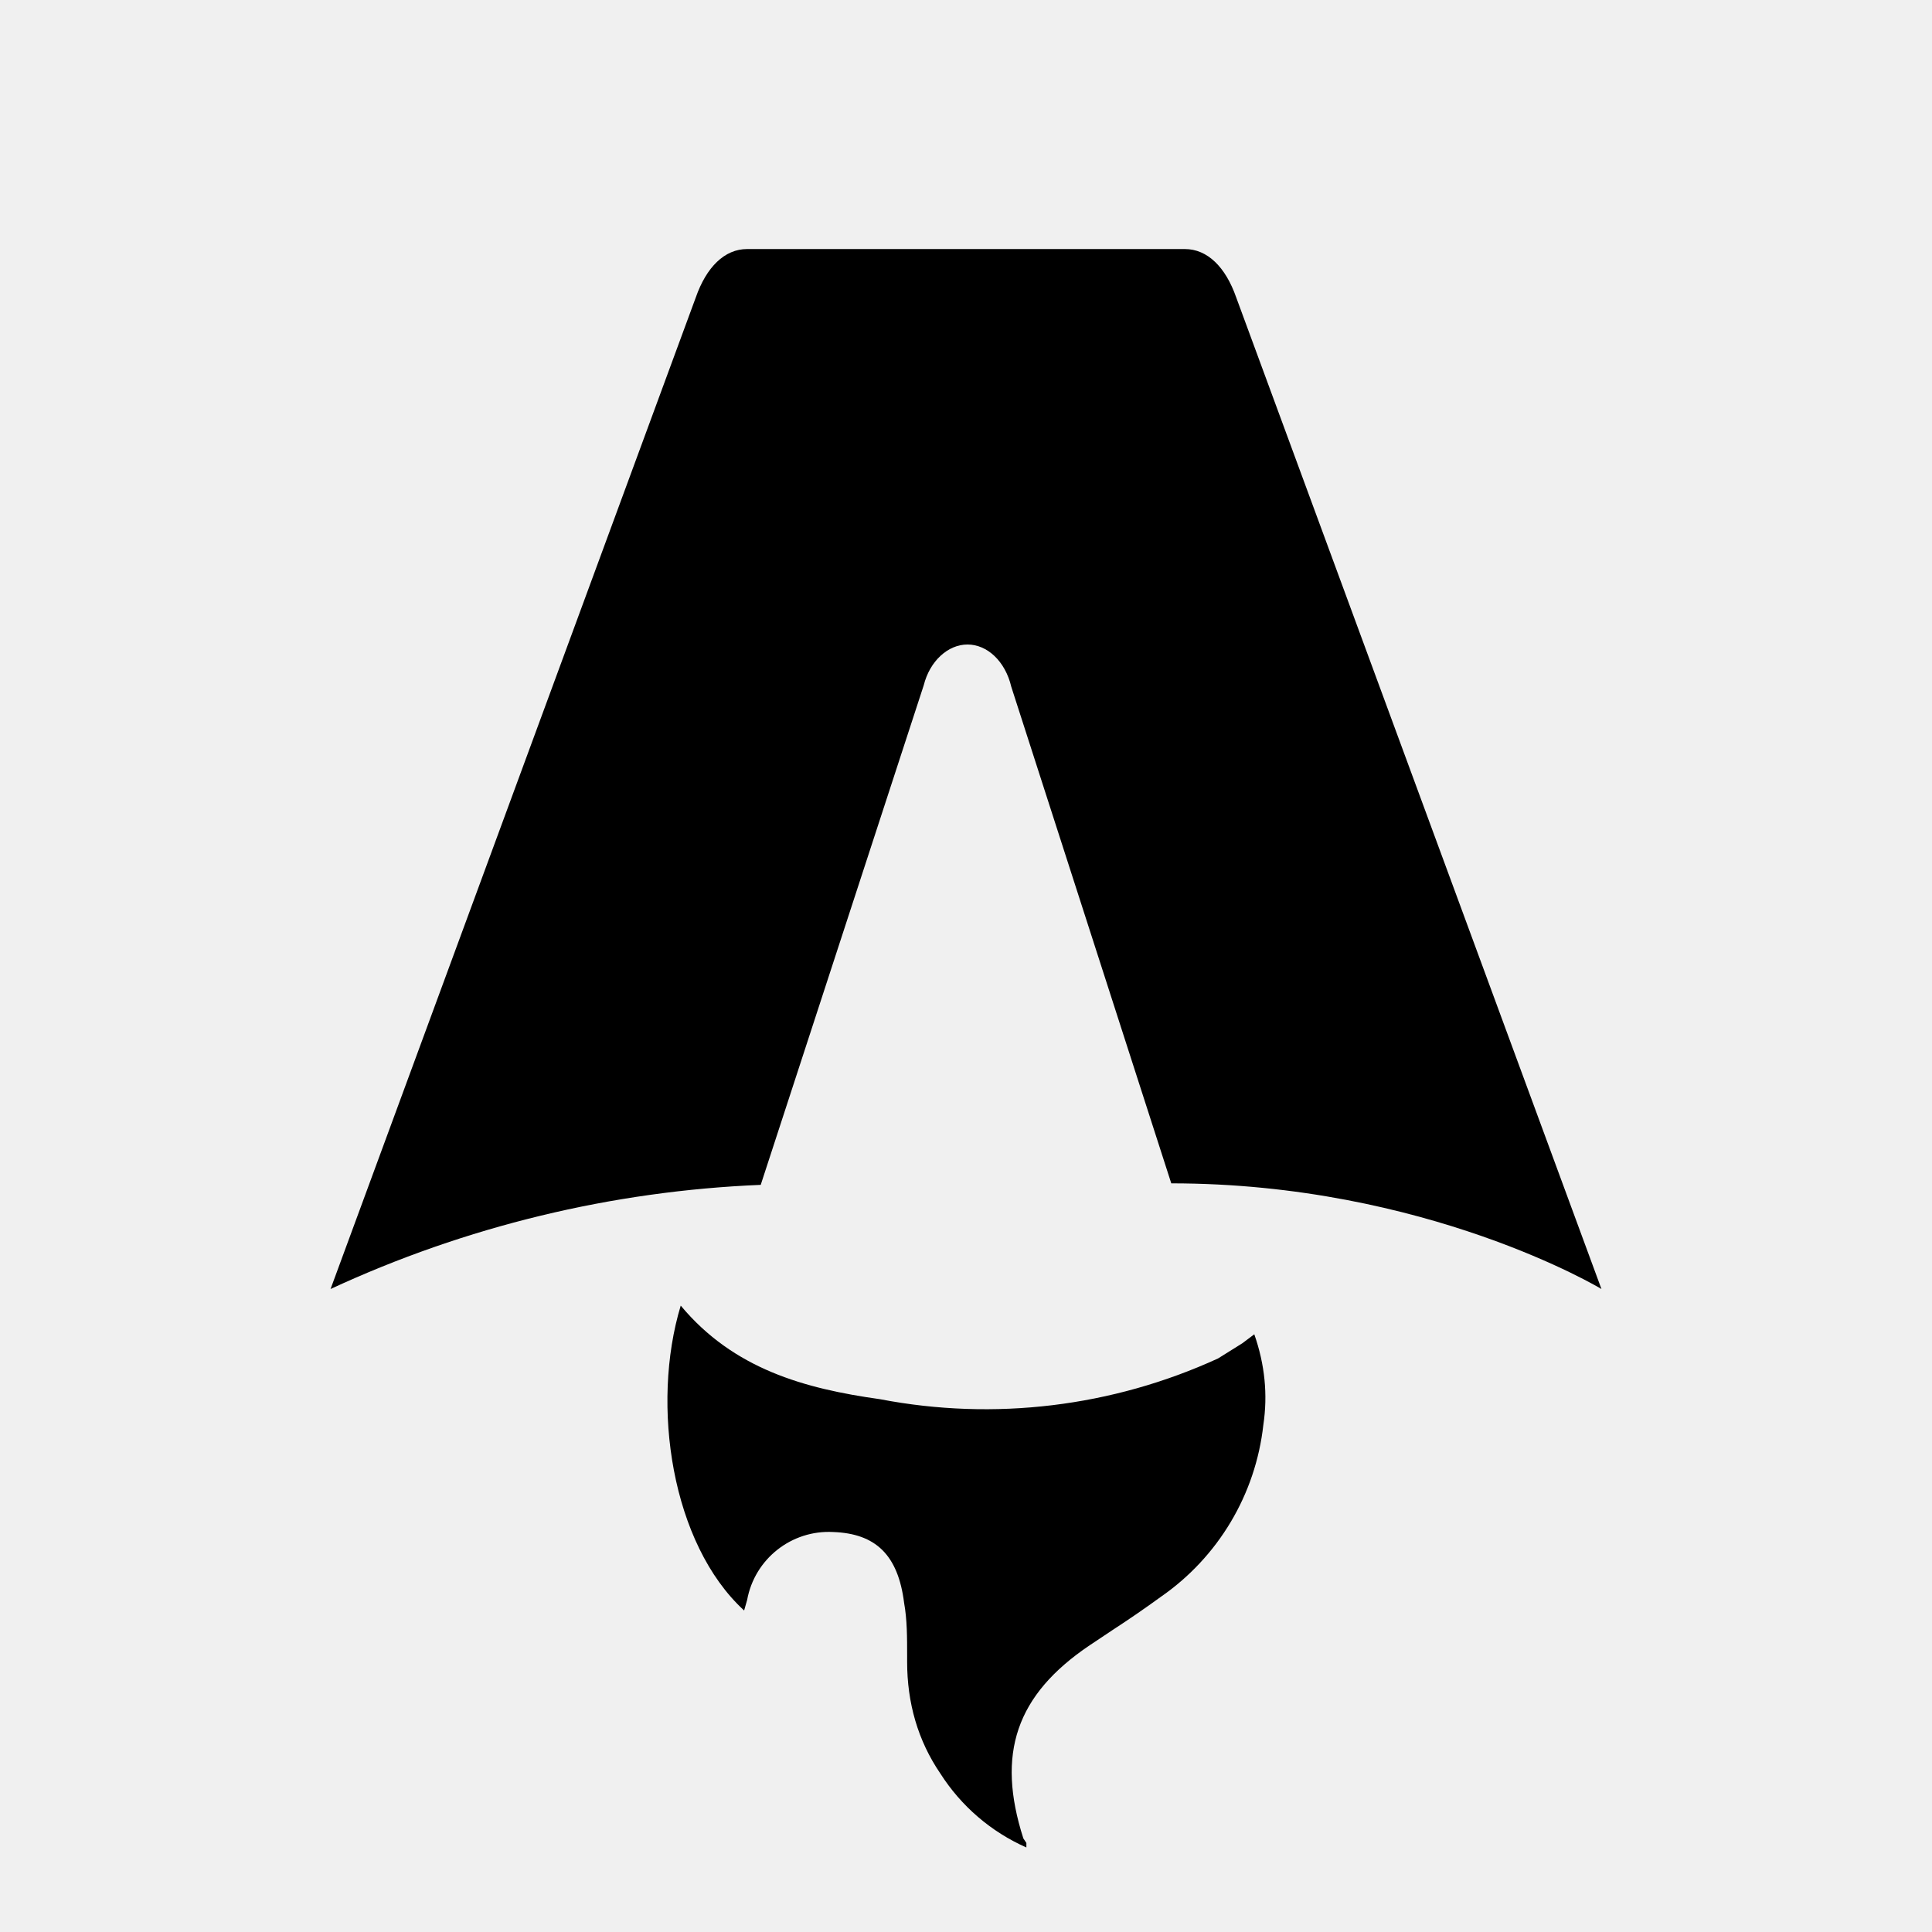
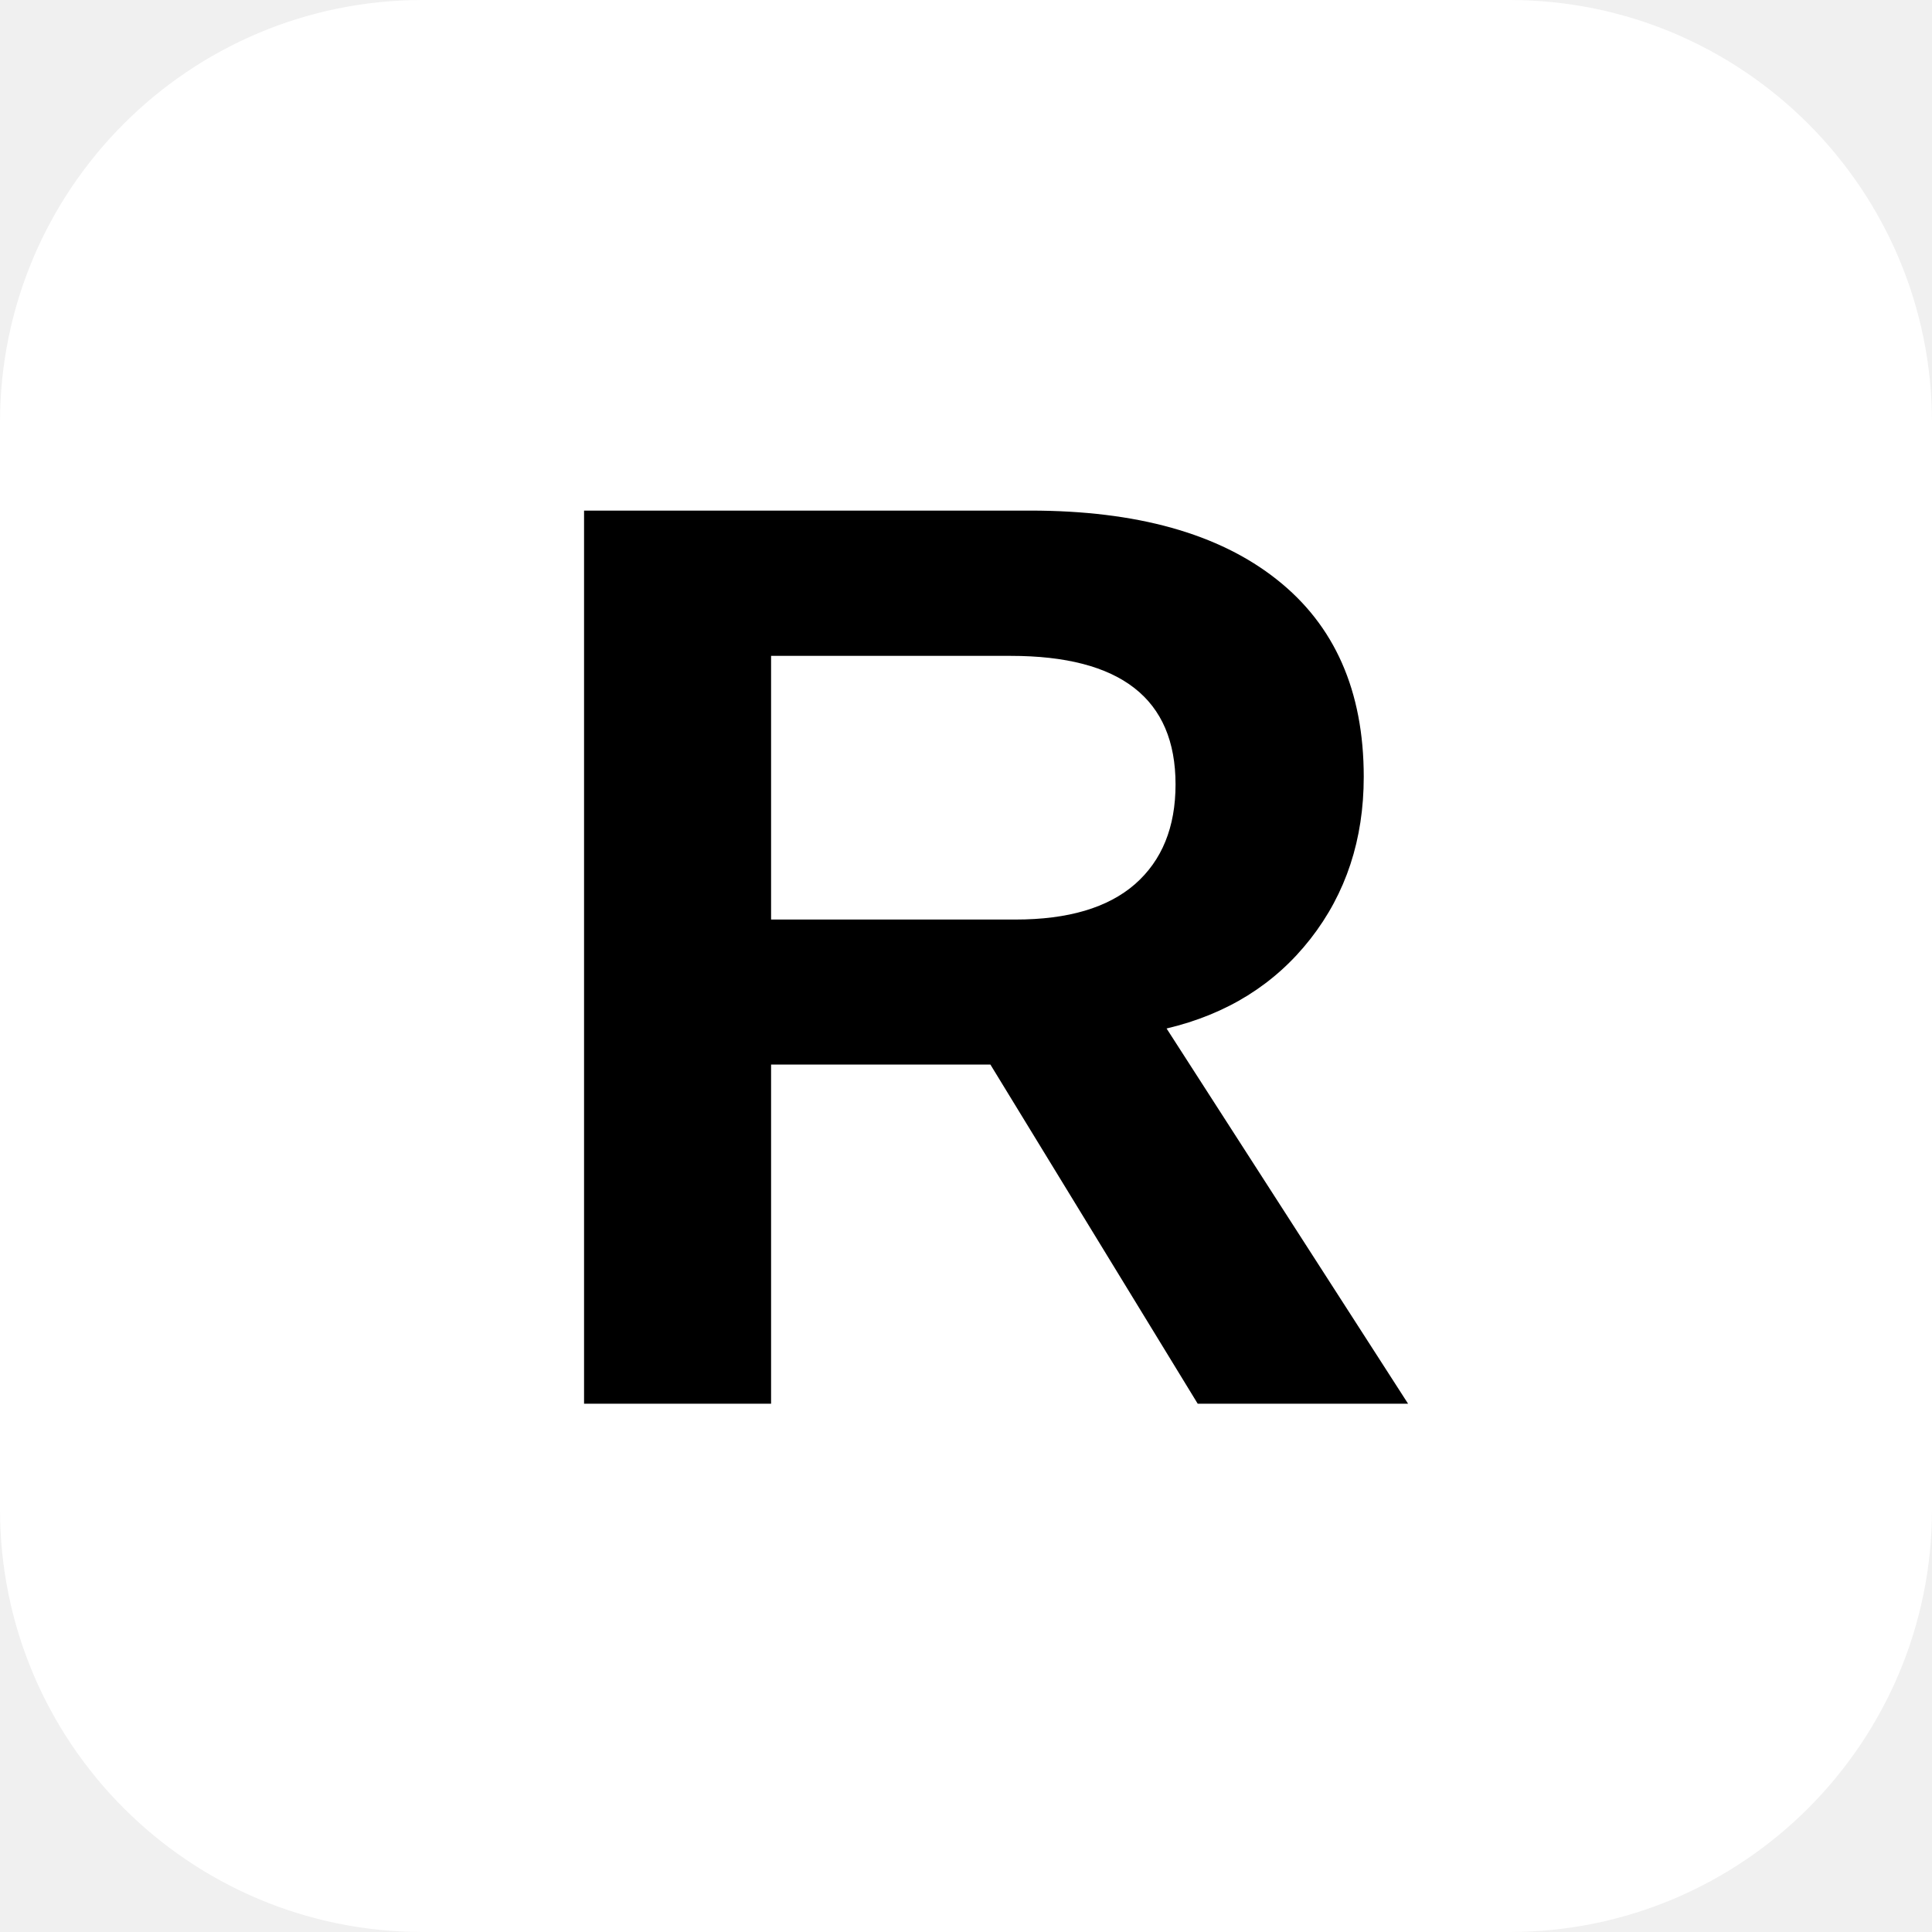
- <svg xmlns="http://www.w3.org/2000/svg" fill="none" viewBox="0 0 128 128">
-   <path d="M50.4 78.5a75.1 75.1 0 0 0-28.5 6.9l24.2-65.7c.7-2 1.9-3.2 3.4-3.2h29c1.5 0 2.7 1.2 3.4 3.2l24.2 65.7s-11.6-7-28.5-7L67 45.5c-.4-1.7-1.6-2.8-2.9-2.8-1.3 0-2.5 1.1-2.9 2.7L50.4 78.5Zm-1.1 28.2Zm-4.2-20.2c-2 6.6-.6 15.8 4.2 20.2a17.5 17.5 0 0 1 .2-.7 5.5 5.5 0 0 1 5.7-4.5c2.8.1 4.3 1.5 4.7 4.7.2 1.1.2 2.3.2 3.5v.4c0 2.7.7 5.2 2.2 7.4a13 13 0 0 0 5.7 4.9v-.3l-.2-.3c-1.8-5.6-.5-9.5 4.4-12.8l1.5-1a73 73 0 0 0 3.2-2.2 16 16 0 0 0 6.8-11.4c.3-2 .1-4-.6-6l-.8.6-1.6 1a37 37 0 0 1-22.4 2.7c-5-.7-9.7-2-13.2-6.2Z" />
+ <svg xmlns="http://www.w3.org/2000/svg" viewBox="0 0 128 128">
+   <rect class="bg" width="128" height="128" rx="28" />
+   <text class="fg" x="64" y="93" text-anchor="middle" font-family="Arial, Helvetica, sans-serif" font-weight="800" font-size="86">R</text>
  <style>
-         path { fill: #000; }
+         .bg { fill: #fff; }
+         .fg { fill: #000; }
        @media (prefers-color-scheme: dark) {
-             path { fill: #FFF; }
+             .bg { fill: #161616; }
+             .fg { fill: #fff; }
        }
    </style>
</svg>
